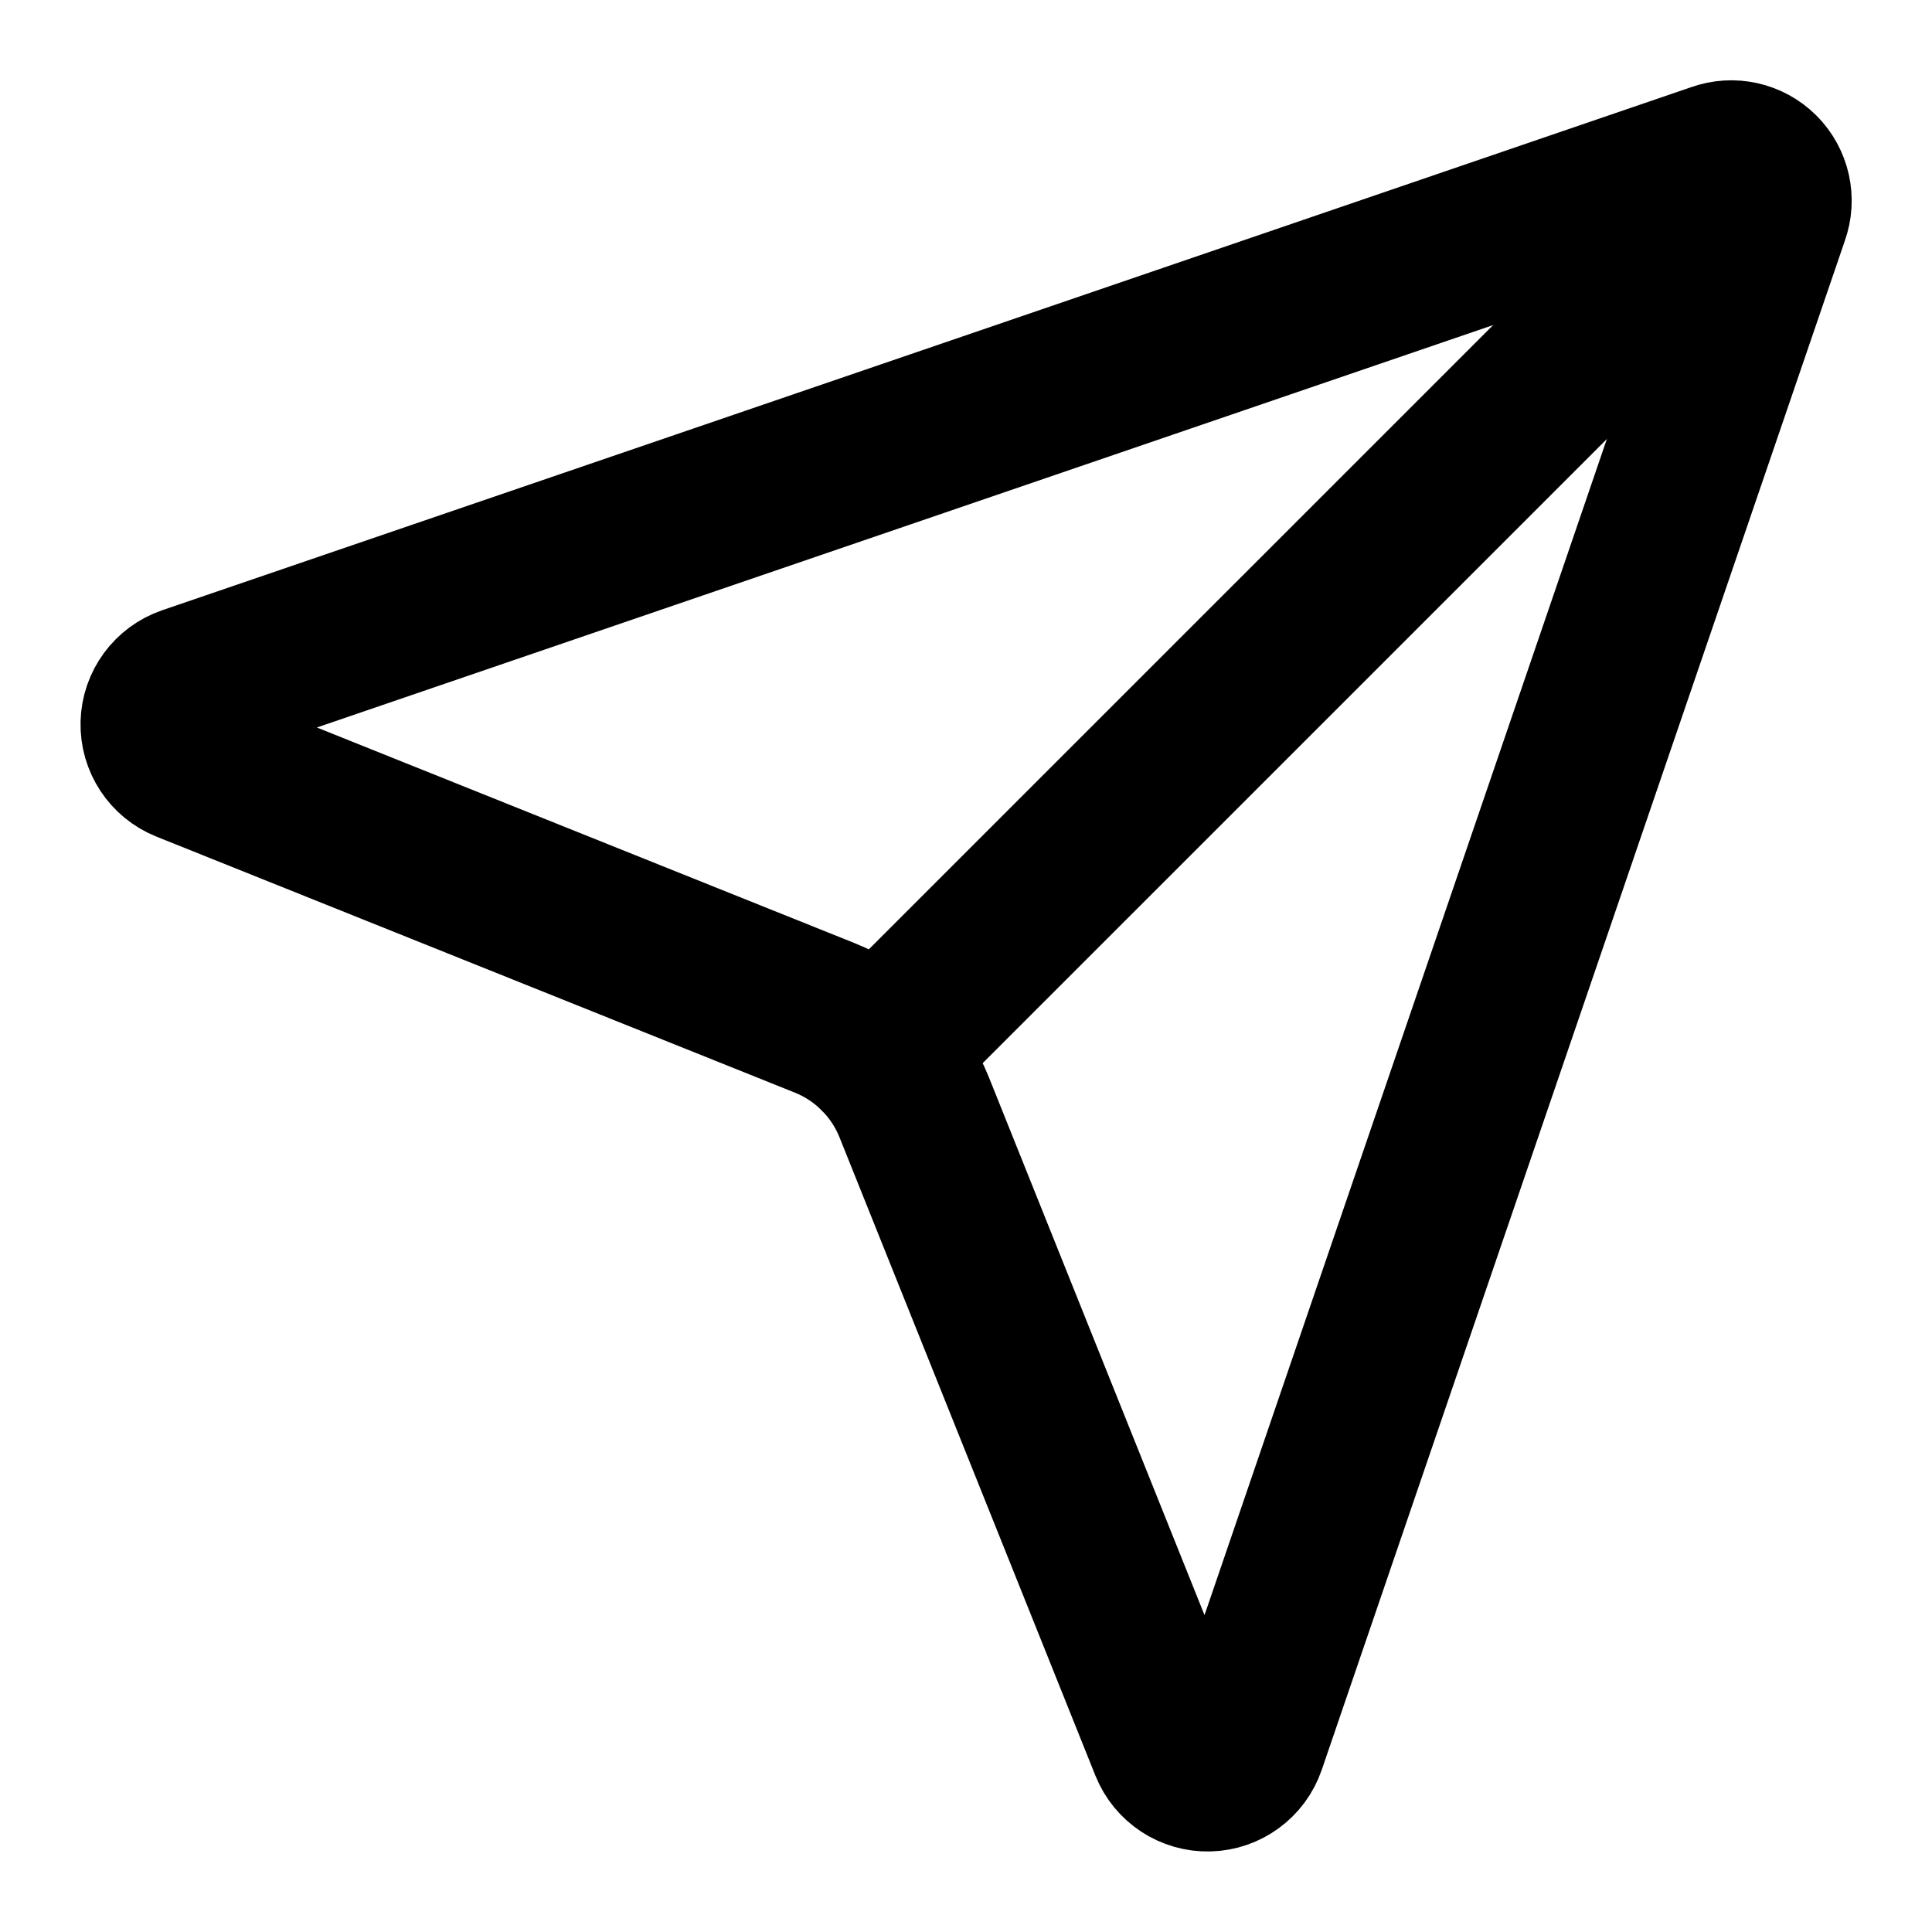
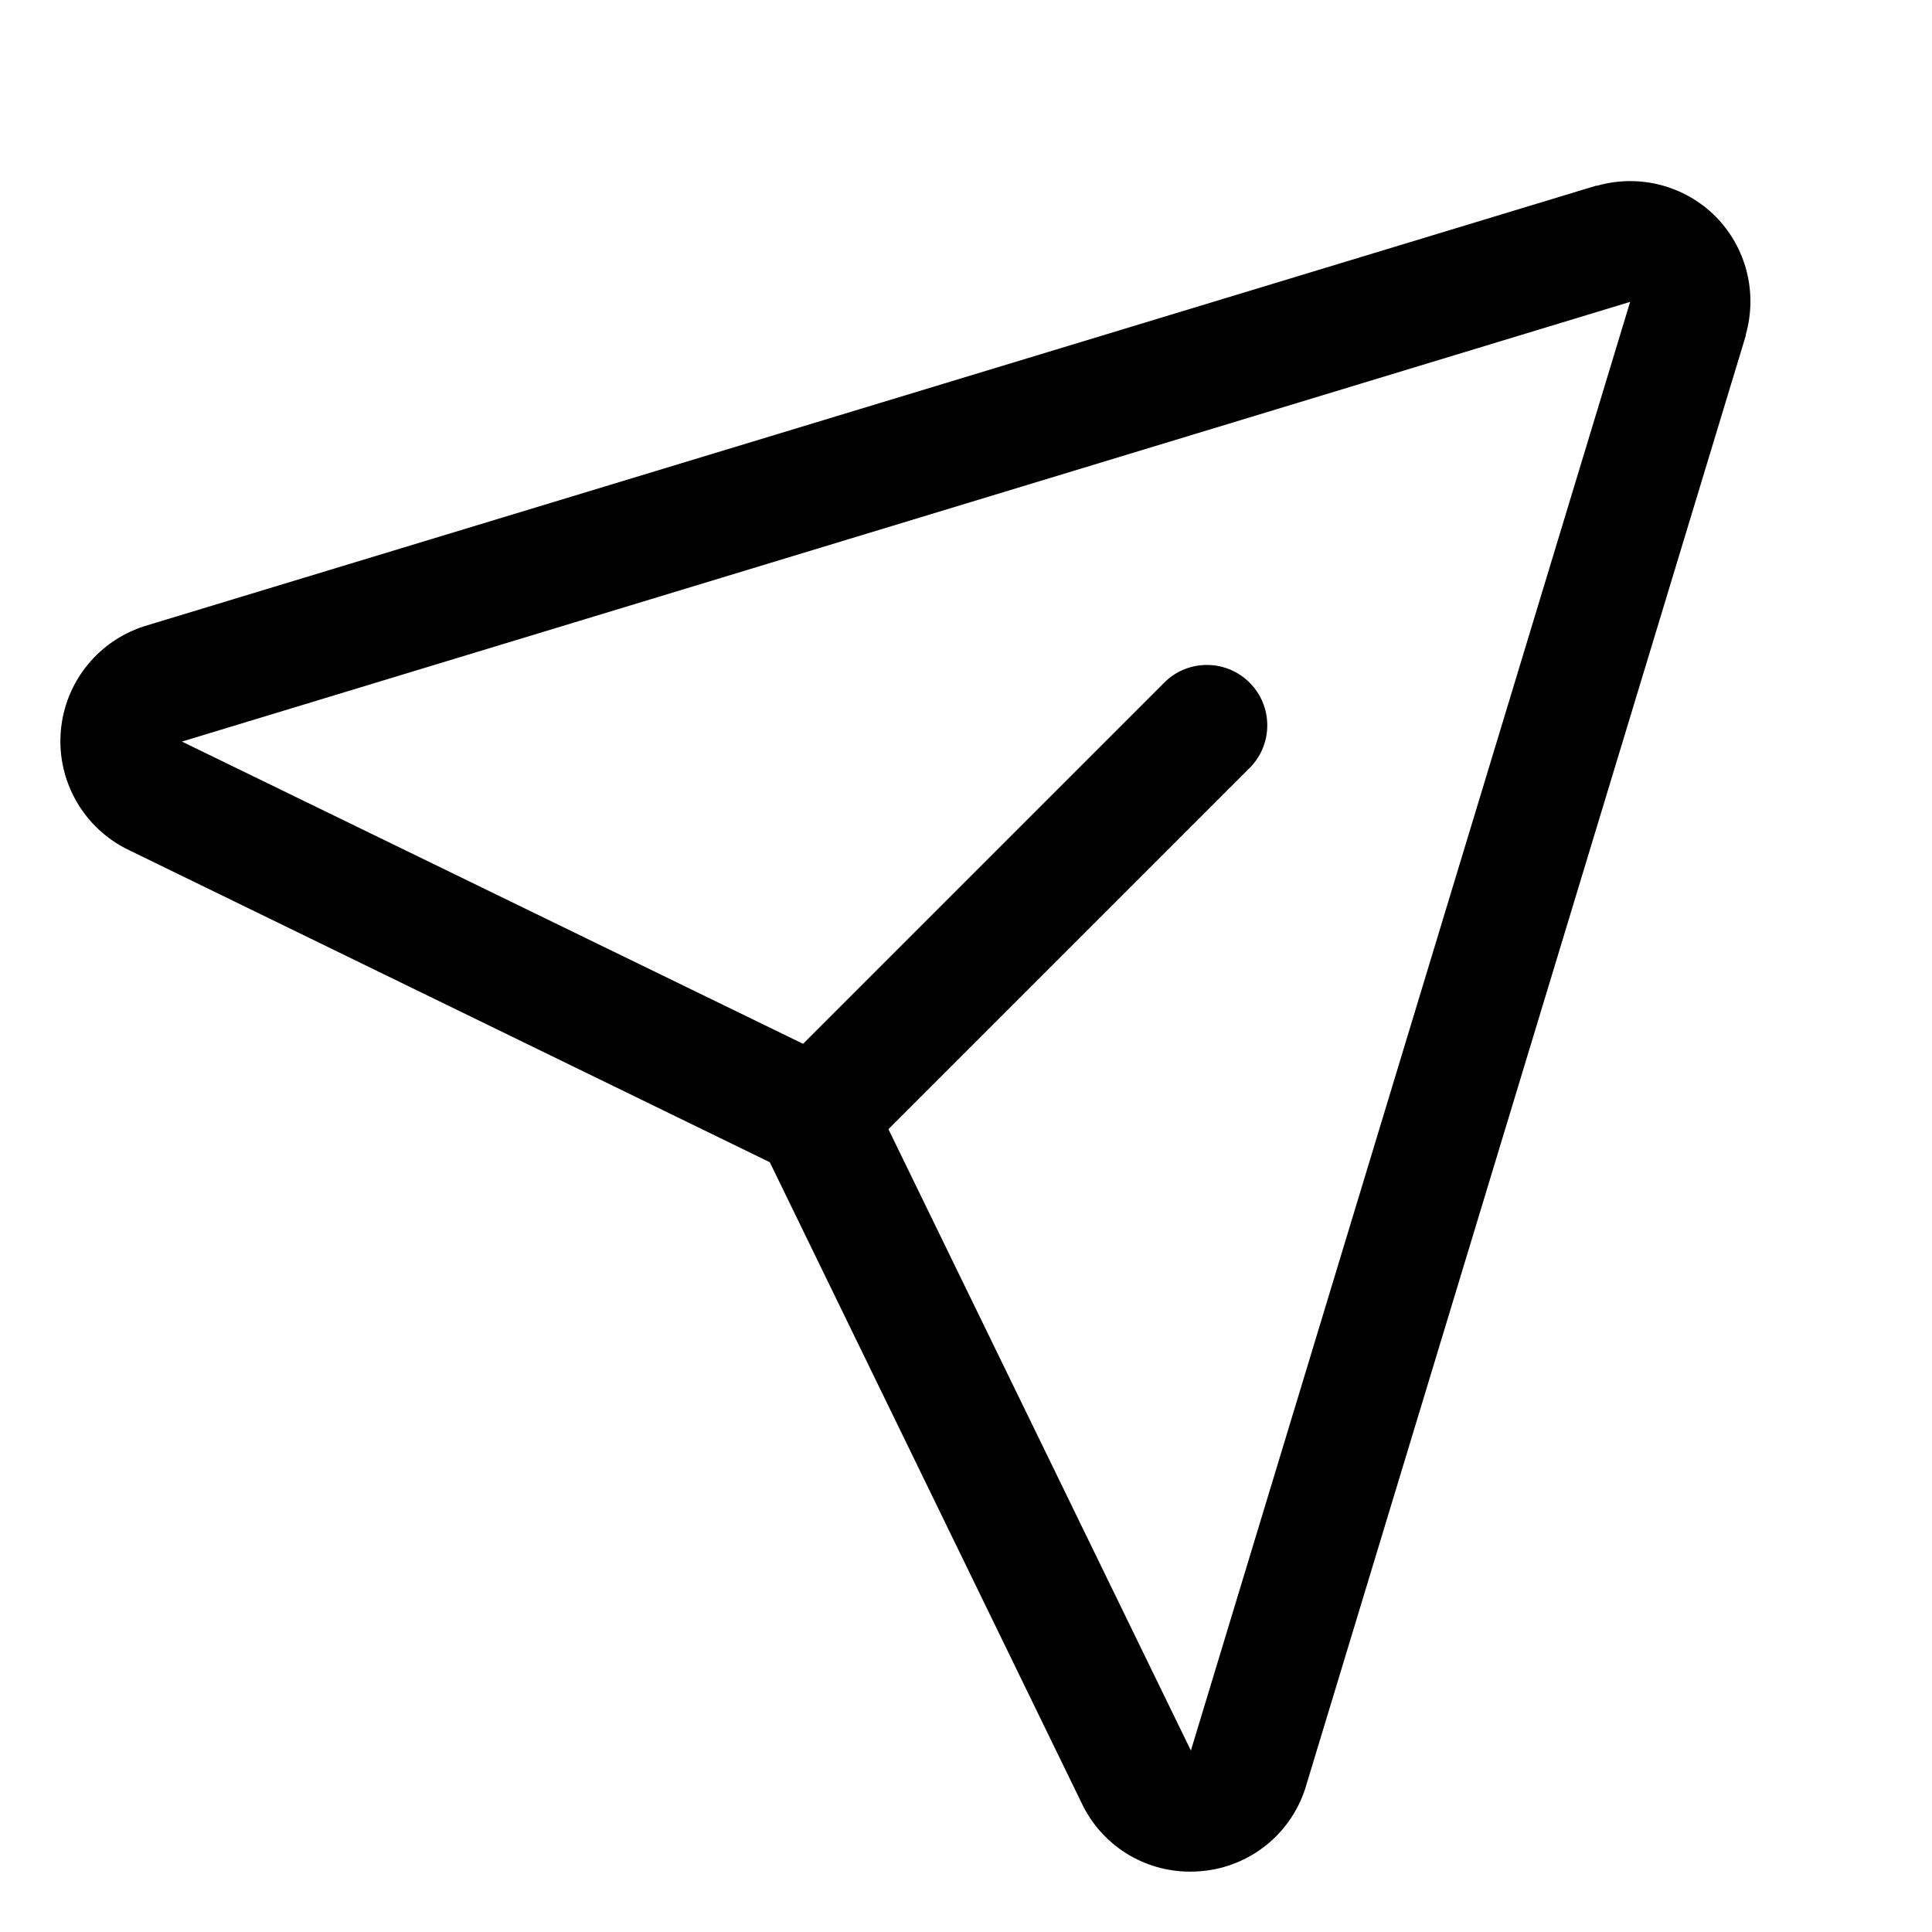
- <svg xmlns="http://www.w3.org/2000/svg" class="lucide lucide-send" width="24" height="24" viewBox="0 0 24 24" fill="none" stroke="currentColor" stroke-width="2" stroke-linecap="round" stroke-linejoin="round">
-   <path d="M14.536 21.686a.5.5 0 0 0 .937-.024l6.5-19a.496.496 0 0 0-.635-.635l-19 6.5a.5.5 0 0 0-.024.937l7.93 3.18a2 2 0 0 1 1.112 1.11z" />
-   <path d="m21.854 2.147-10.94 10.939" />
+ <svg xmlns="http://www.w3.org/2000/svg" viewBox="0 0 256 256" fill="currentColor">
+   <path d="M227.32,28.68a16,16,0,0,0-15.66-4.08l-.15,0L19.57,82.84a16,16,0,0,0-2.49,29.8L102,154l41.3,84.87A15.86,15.86,0,0,0,157.74,248q.69,0,1.38-.06a15.88,15.88,0,0,0,14-11.51l58.2-191.94c0-.05,0-.1,0-.15A16,16,0,0,0,227.32,28.68ZM157.83,231.85l-.05.14,0-.07-40.06-82.3,48-48a8,8,0,0,0-11.31-11.31l-48,48L24.08,98.25l-.07,0,.14,0L216,40Z" />
</svg>
